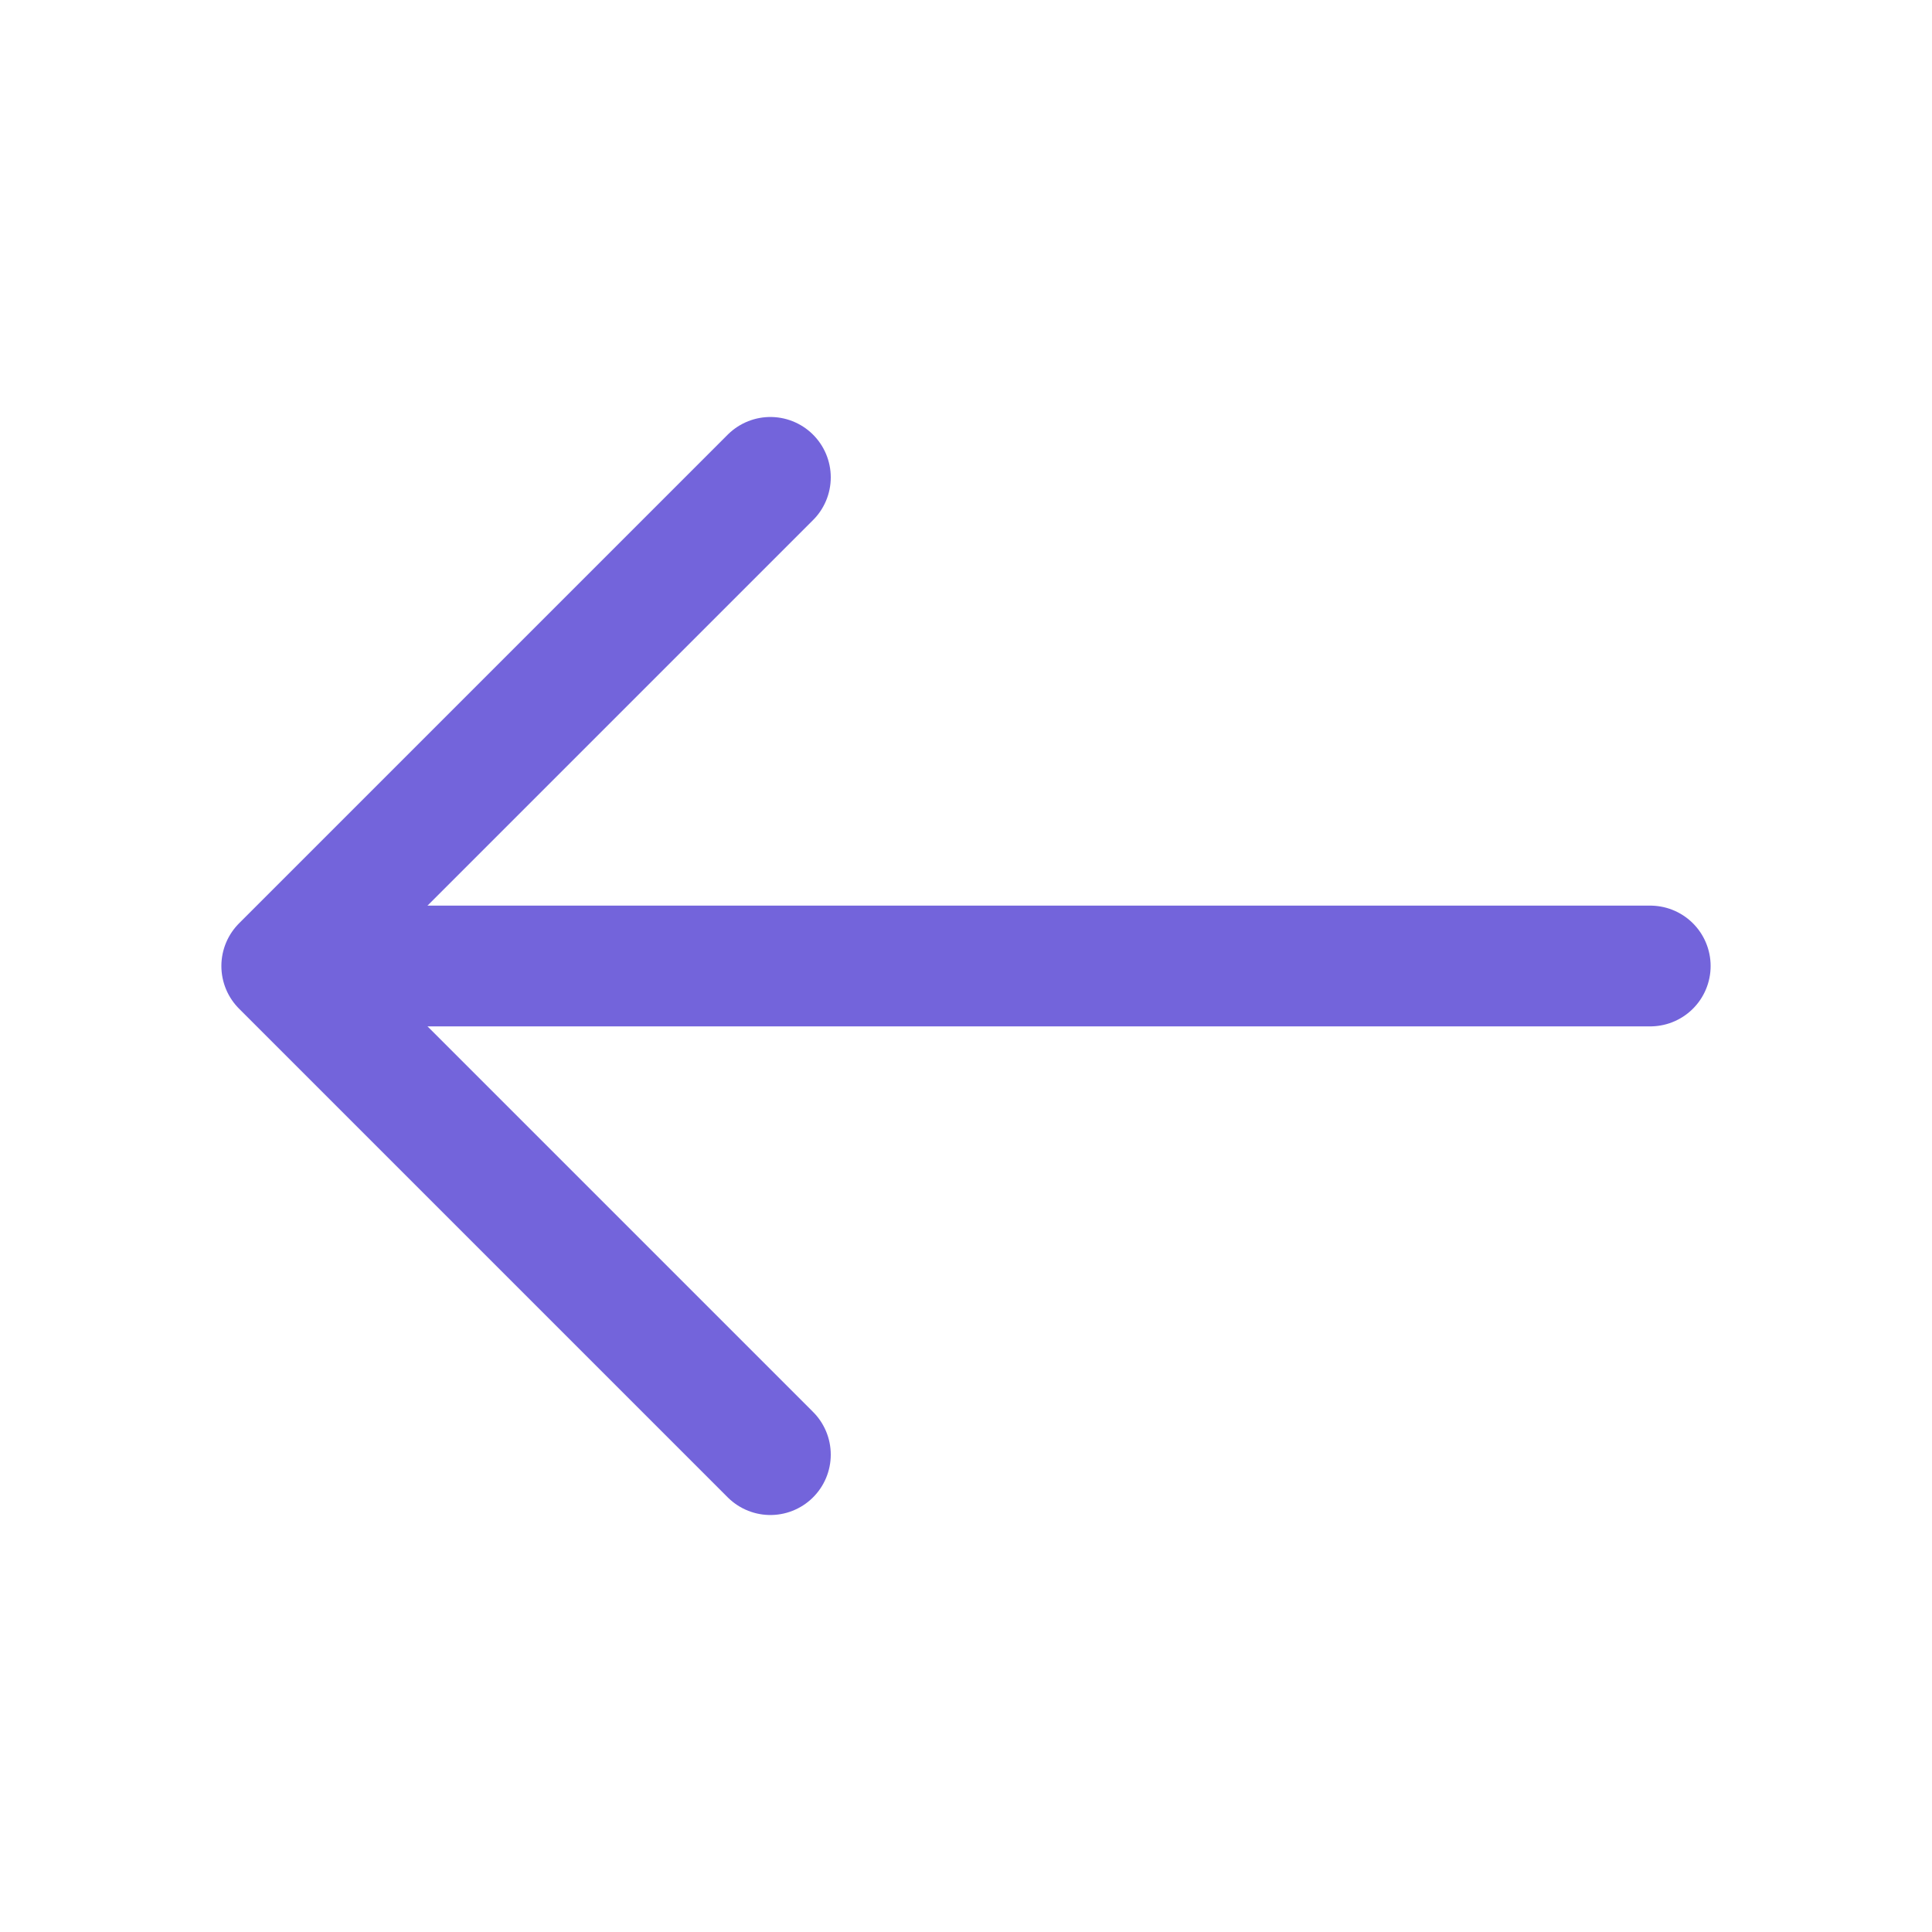
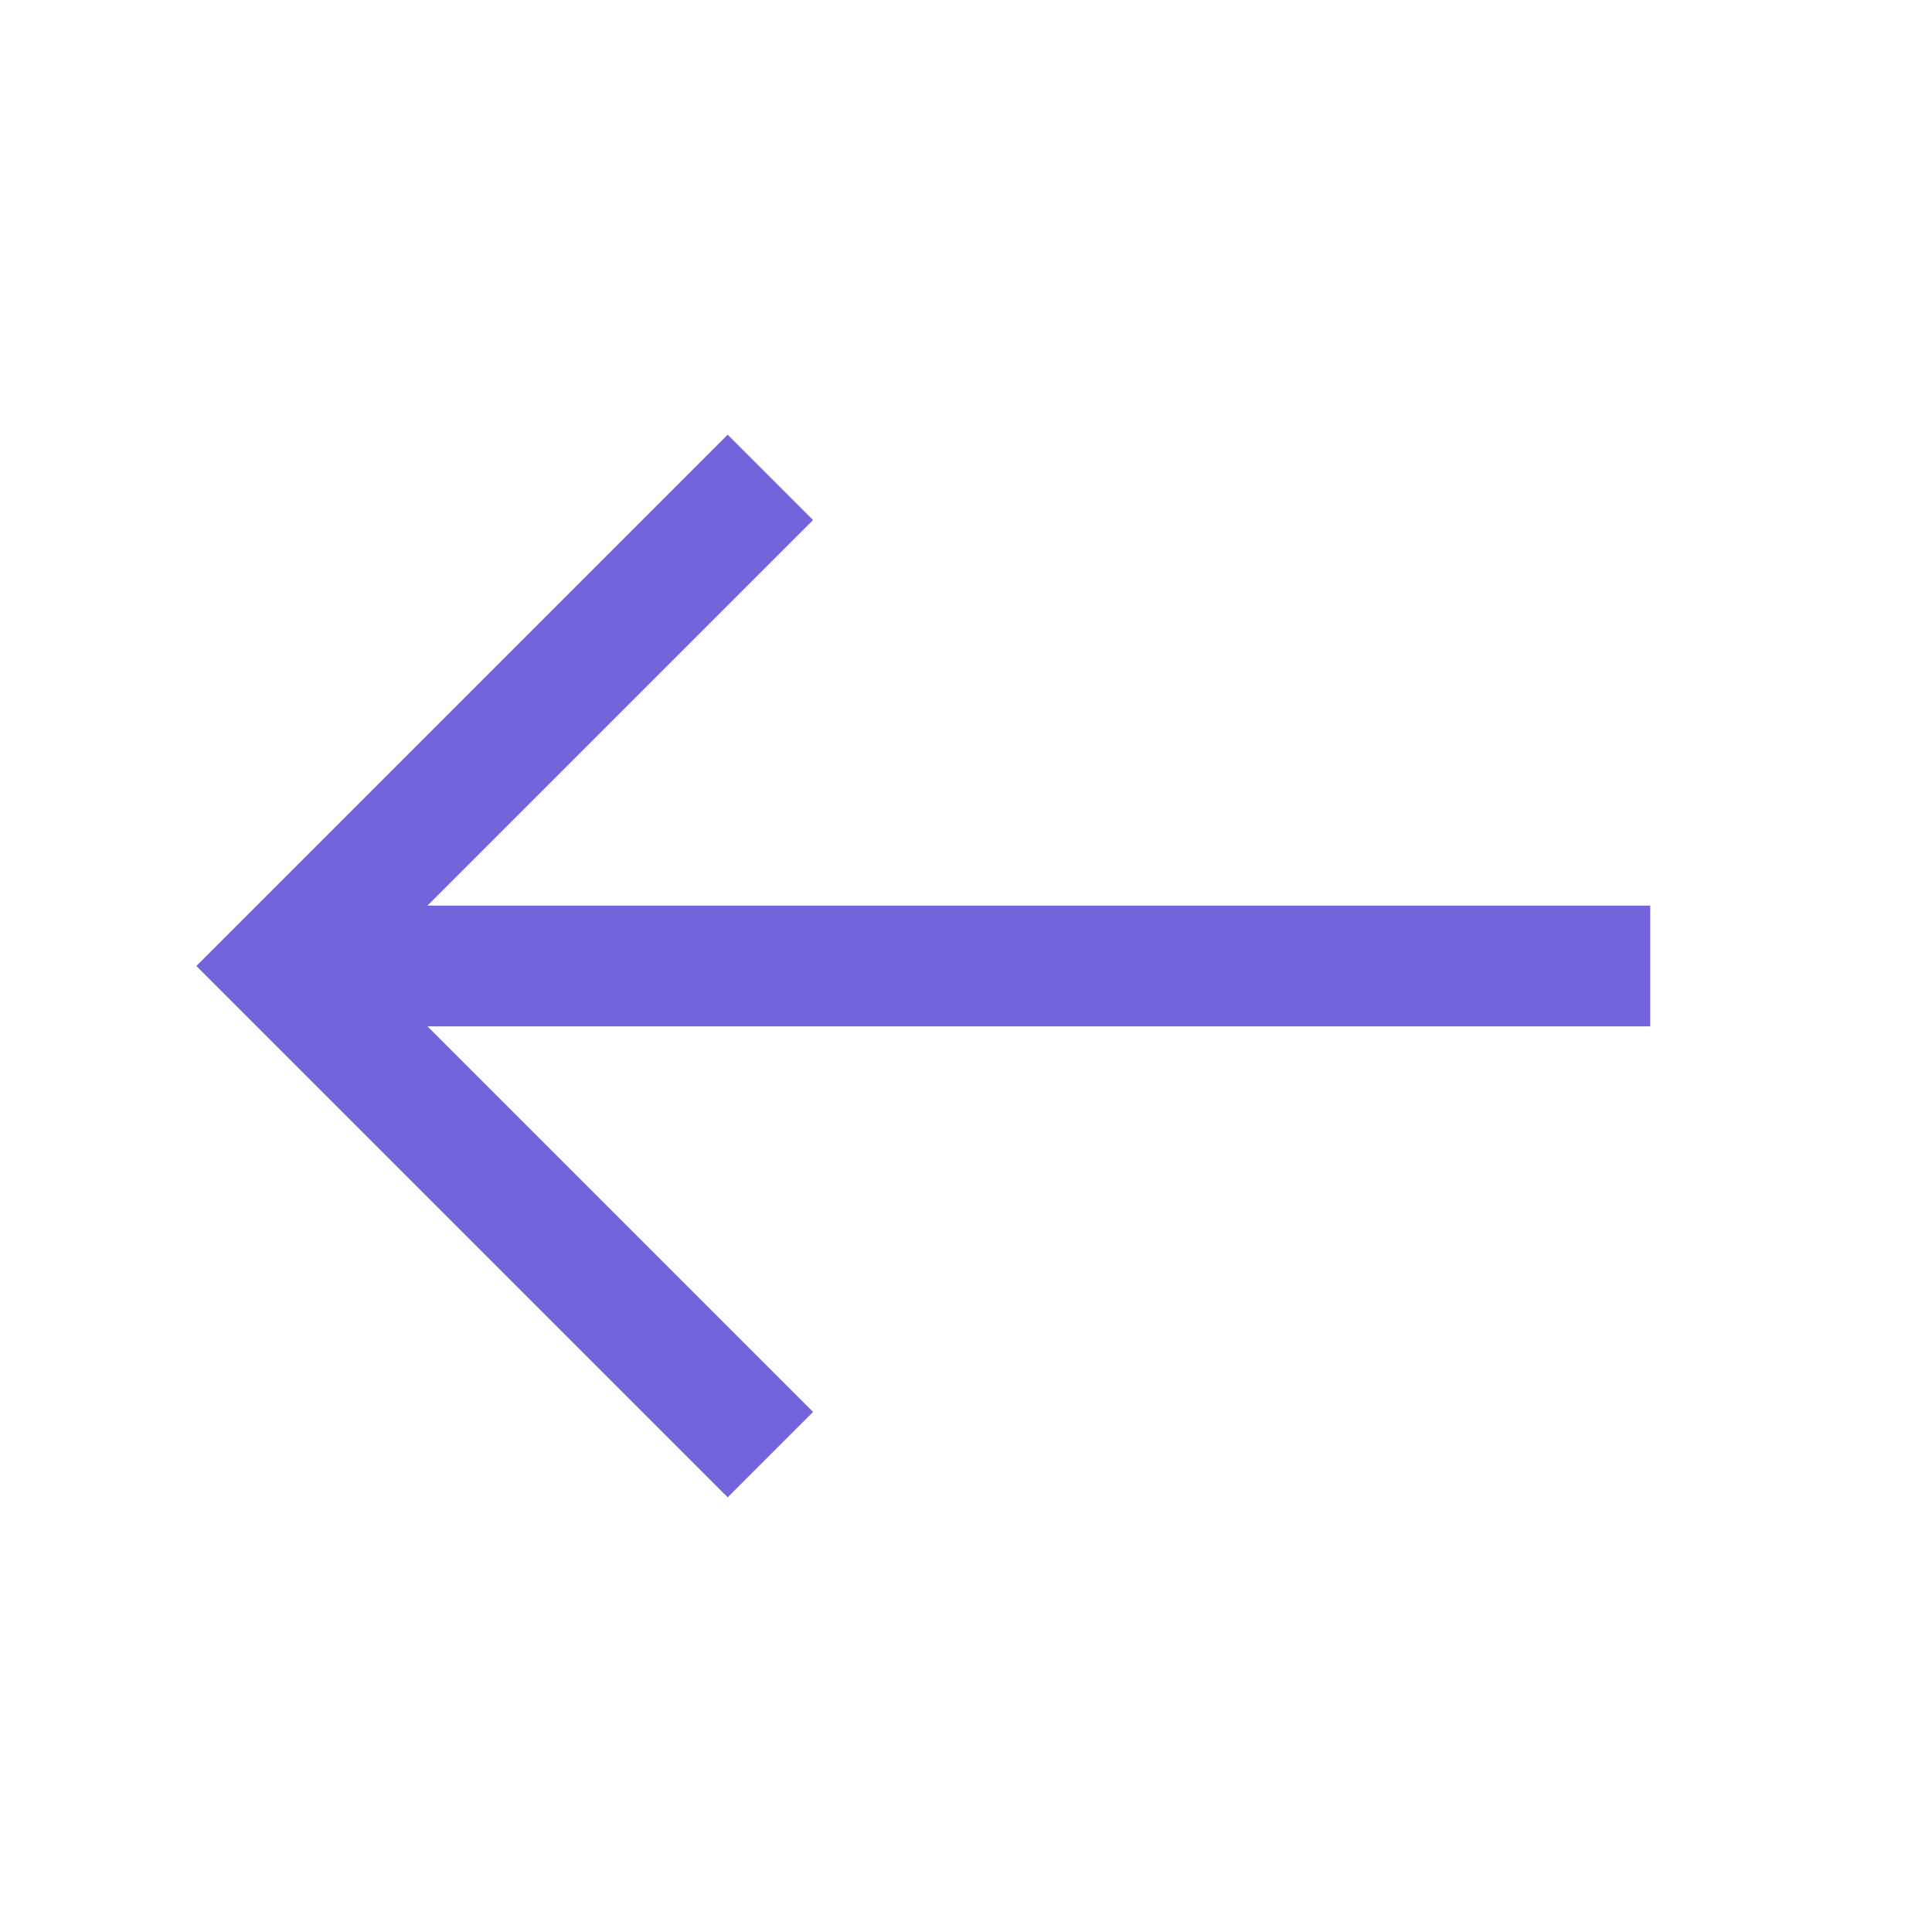
<svg xmlns="http://www.w3.org/2000/svg" width="24" height="24" viewBox="0 0 24 24" fill="none">
-   <path d="M9.57 5.93L3.5 12L9.57 18.07" stroke="#7364DB" stroke-width="1.5" stroke-miterlimit="10" stroke-linecap="round" stroke-linejoin="round" />
-   <path d="M20.5 12H3.67" stroke="#7364DB" stroke-width="1.5" stroke-miterlimit="10" stroke-linecap="round" stroke-linejoin="round" />
+   <path d="M9.57 5.93L3.5 12L9.57 18.07" stroke="#7364DB" stroke-width="1.5" stroke-miterlimit="10" strokeLinecap="round" strokeLinejoin="round" />
+   <path d="M20.5 12H3.67" stroke="#7364DB" stroke-width="1.5" stroke-miterlimit="10" strokeLinecap="round" strokeLinejoin="round" />
</svg>
